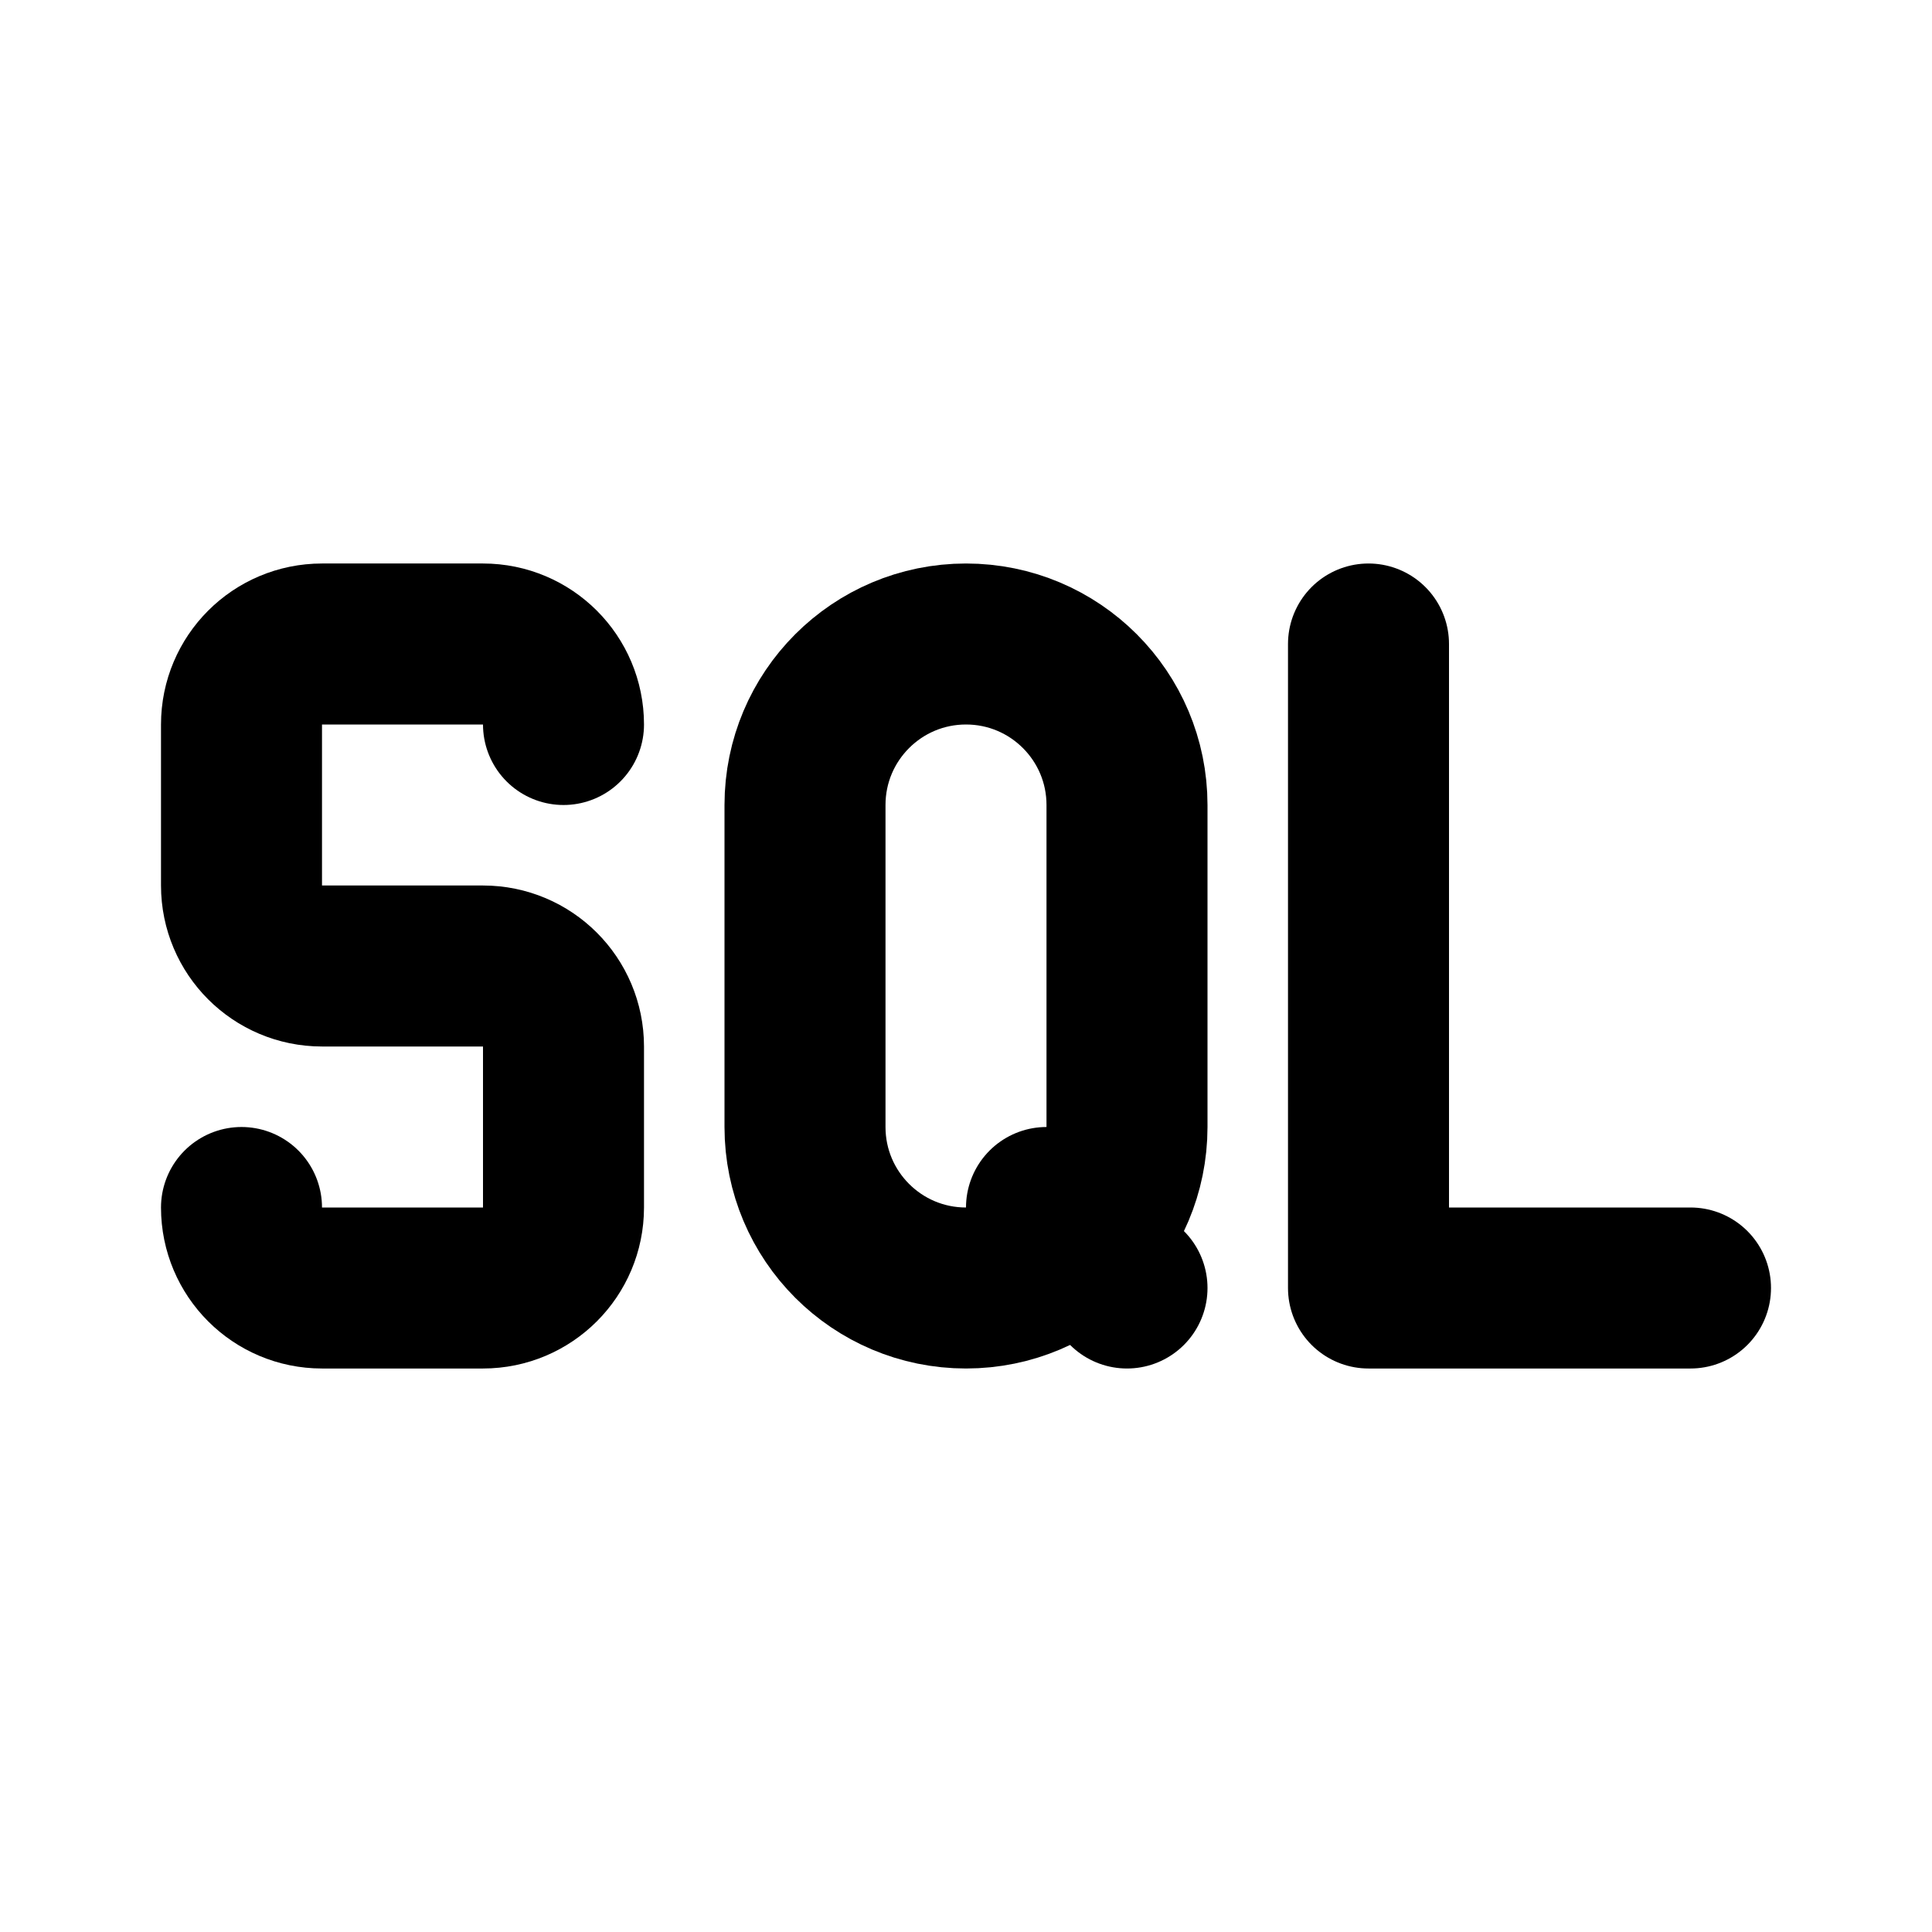
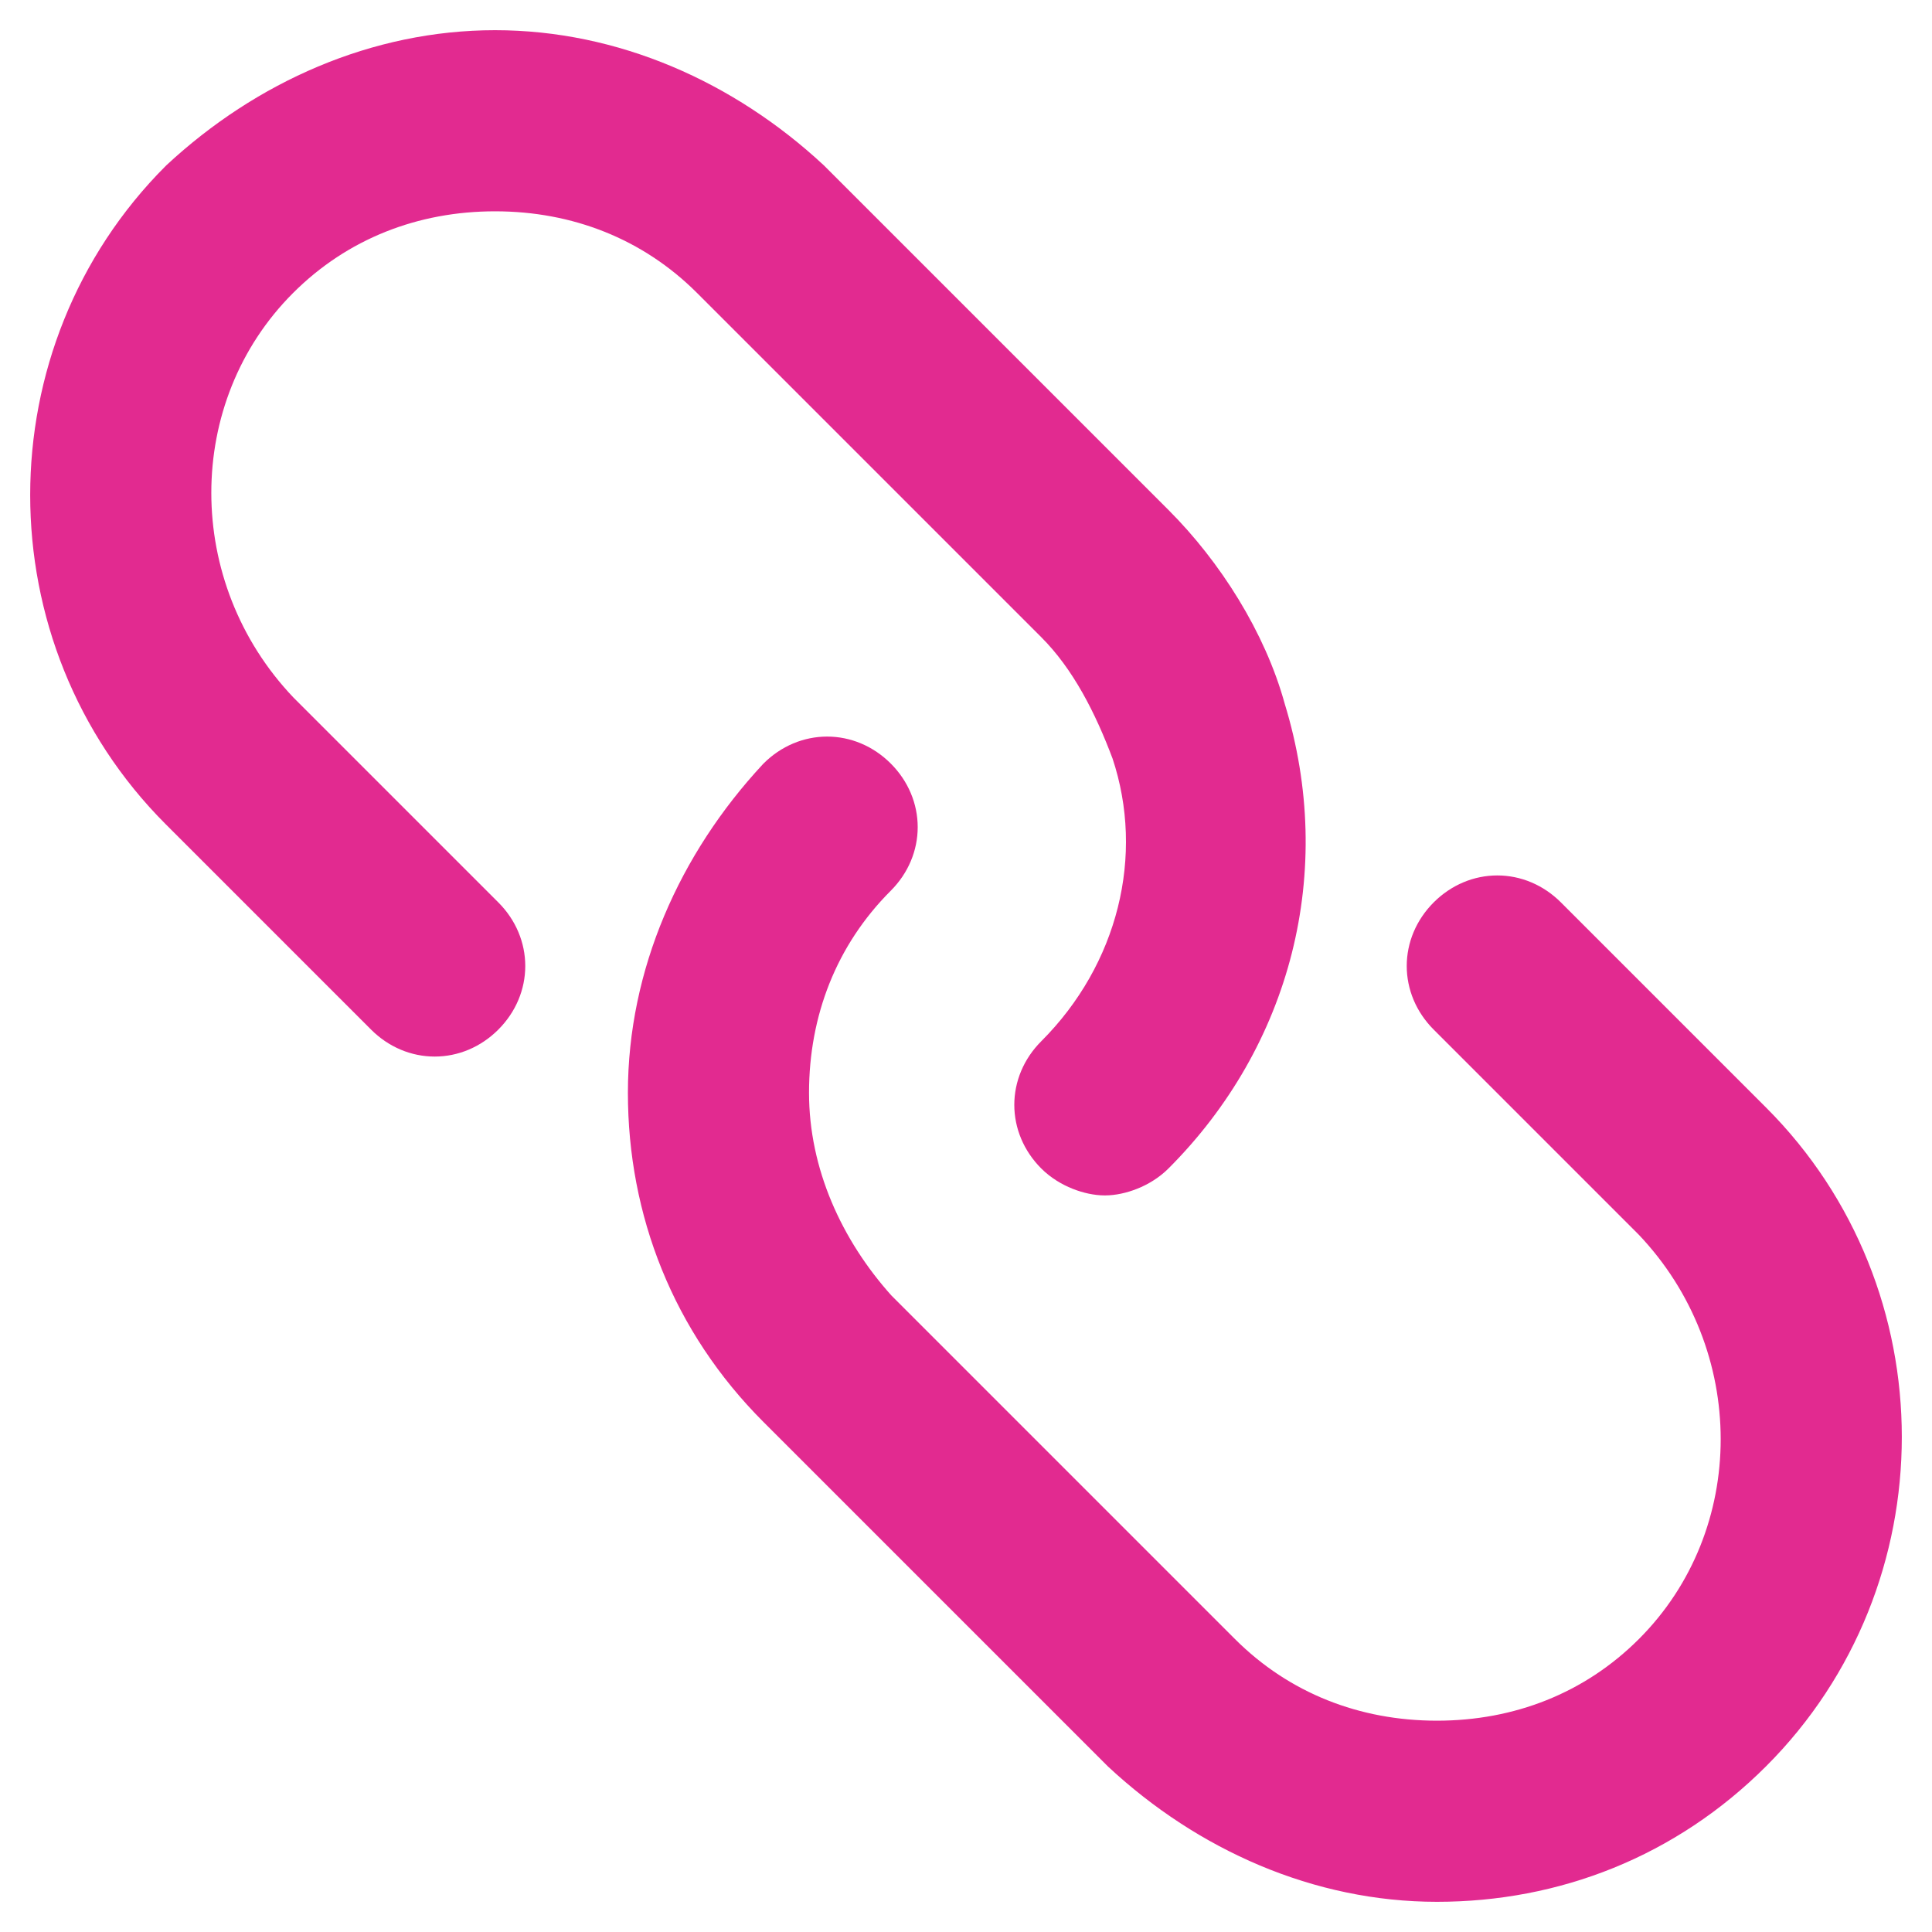
- <svg xmlns="http://www.w3.org/2000/svg" class="icon icon-tabler icon-tabler-sql" width="24" height="24" viewBox="0 0 24 24" stroke-width="2" stroke="currentColor" fill="none" stroke-linecap="round" stroke-linejoin="round">
-   <path stroke="none" d="M0 0h24v24H0z" fill="none" />
-   <path d="M12 8a2 2 0 0 1 2 2v4a2 2 0 1 1 -4 0v-4a2 2 0 0 1 2 -2z" />
-   <path d="M17 8v8h4" />
-   <path d="M13 15l1 1" />
-   <path d="M3 15a1 1 0 0 0 1 1h2a1 1 0 0 0 1 -1v-2a1 1 0 0 0 -1 -1h-2a1 1 0 0 1 -1 -1v-2a1 1 0 0 1 1 -1h2a1 1 0 0 1 1 1" />
+ <svg xmlns="http://www.w3.org/2000/svg" width="800px" height="800px" viewBox="0 0 32 32" enable-background="new 0 0 32 32" version="1.1" xml:space="preserve" fill="#E22A90" stroke="#E22A90">
+   <g id="SVGRepo_bgCarrier" stroke-width="0" />
+   <g id="SVGRepo_tracerCarrier" stroke-linecap="round" stroke-linejoin="round" />
+   <g id="SVGRepo_iconCarrier">
+     <g id="Home" />
+     <g id="Print" />
+     <g id="Mail" />
+     <g id="Camera" />
+     <g id="Video" />
+     <g id="Film" />
+     <g id="Message" />
+     <g id="Telephone" />
+     <g id="User" />
+     <g id="File" />
+     <g id="Folder" />
+     <g id="Map" />
+     <g id="Download" />
+     <g id="Upload" />
+     <g id="Video_Recorder" />
+     <g id="Schedule" />
+     <g id="Cart" />
+     <g id="Setting" />
+     <g id="Search" />
+     <g id="Pencils" />
+     <g id="Group" />
+     <g id="Record" />
+     <g id="Headphone" />
+     <g id="Music_Player" />
+     <g id="Sound_On" />
+     <g id="Sound_Off" />
+     <g id="Lock" />
+     <g id="Lock_open" />
+     <g id="Love" />
+     <g id="Favorite" />
+     <g id="Film_1_" />
+     <g id="Music" />
+     <g id="Puzzle" />
+     <g id="Turn_Off" />
+     <g id="Book" />
+     <g id="Save" />
+     <g id="Reload" />
+     <g id="Trash" />
+     <g id="Tag" />
+     <g id="Link">
+       <g>
+         <path d="M19,19c-0.2,0.2-0.5,0.3-0.7,0.3s-0.5-0.1-0.7-0.3c-0.4-0.4-0.4-1,0-1.4c1.4-1.4,1.9-3.4,1.3-5.2 c-0.3-0.8-0.7-1.6-1.3-2.2l-5.7-5.7c-1-1-2.3-1.5-3.7-1.5C6.8,3,5.5,3.5,4.5,4.5c-2,2-2,5.3,0,7.4l3.4,3.4c0.4,0.4,0.4,1,0,1.4 c-0.4,0.4-1,0.4-1.4,0l-3.4-3.4c-2.8-2.8-2.8-7.4,0-10.2C4.5,1.8,6.3,1,8.2,1c1.9,0,3.7,0.8,5.1,2.1L19,8.8c0.8,0.8,1.5,1.9,1.8,3 C21.6,14.4,20.9,17.1,19,19z" fill="#3C5BA4E22A90" />
+       </g>
+       <g>
+         <path d="M28.9,28.9c-1.4,1.4-3.2,2.1-5.1,2.1c-1.9,0-3.7-0.8-5.1-2.1L13,23.2c-1.4-1.4-2.1-3.2-2.1-5.1 s0.8-3.7,2.1-5.1c0.4-0.4,1-0.4,1.4,0c0.4,0.4,0.4,1,0,1.4c-1,1-1.5,2.3-1.5,3.7c0,1.4,0.6,2.7,1.5,3.7l5.7,5.7 c1,1,2.3,1.5,3.7,1.5c1.4,0,2.7-0.5,3.7-1.5c2-2,2-5.3,0-7.4l-3.4-3.4c-0.4-0.4-0.4-1,0-1.4c0.4-0.4,1-0.4,1.4,0l3.4,3.4 C31.7,21.5,31.7,26.1,28.9,28.9z" fill="#3C5BA4E22A909C27B0" />
+       </g>
+     </g>
+     <g id="Like" />
+     <g id="Bad" />
+     <g id="Gallery" />
+     <g id="Add" />
+     <g id="Close" />
+     <g id="Forward" />
+     <g id="Back" />
+     <g id="Buy" />
+     <g id="Mac" />
+     <g id="Laptop" />
+   </g>
</svg>
